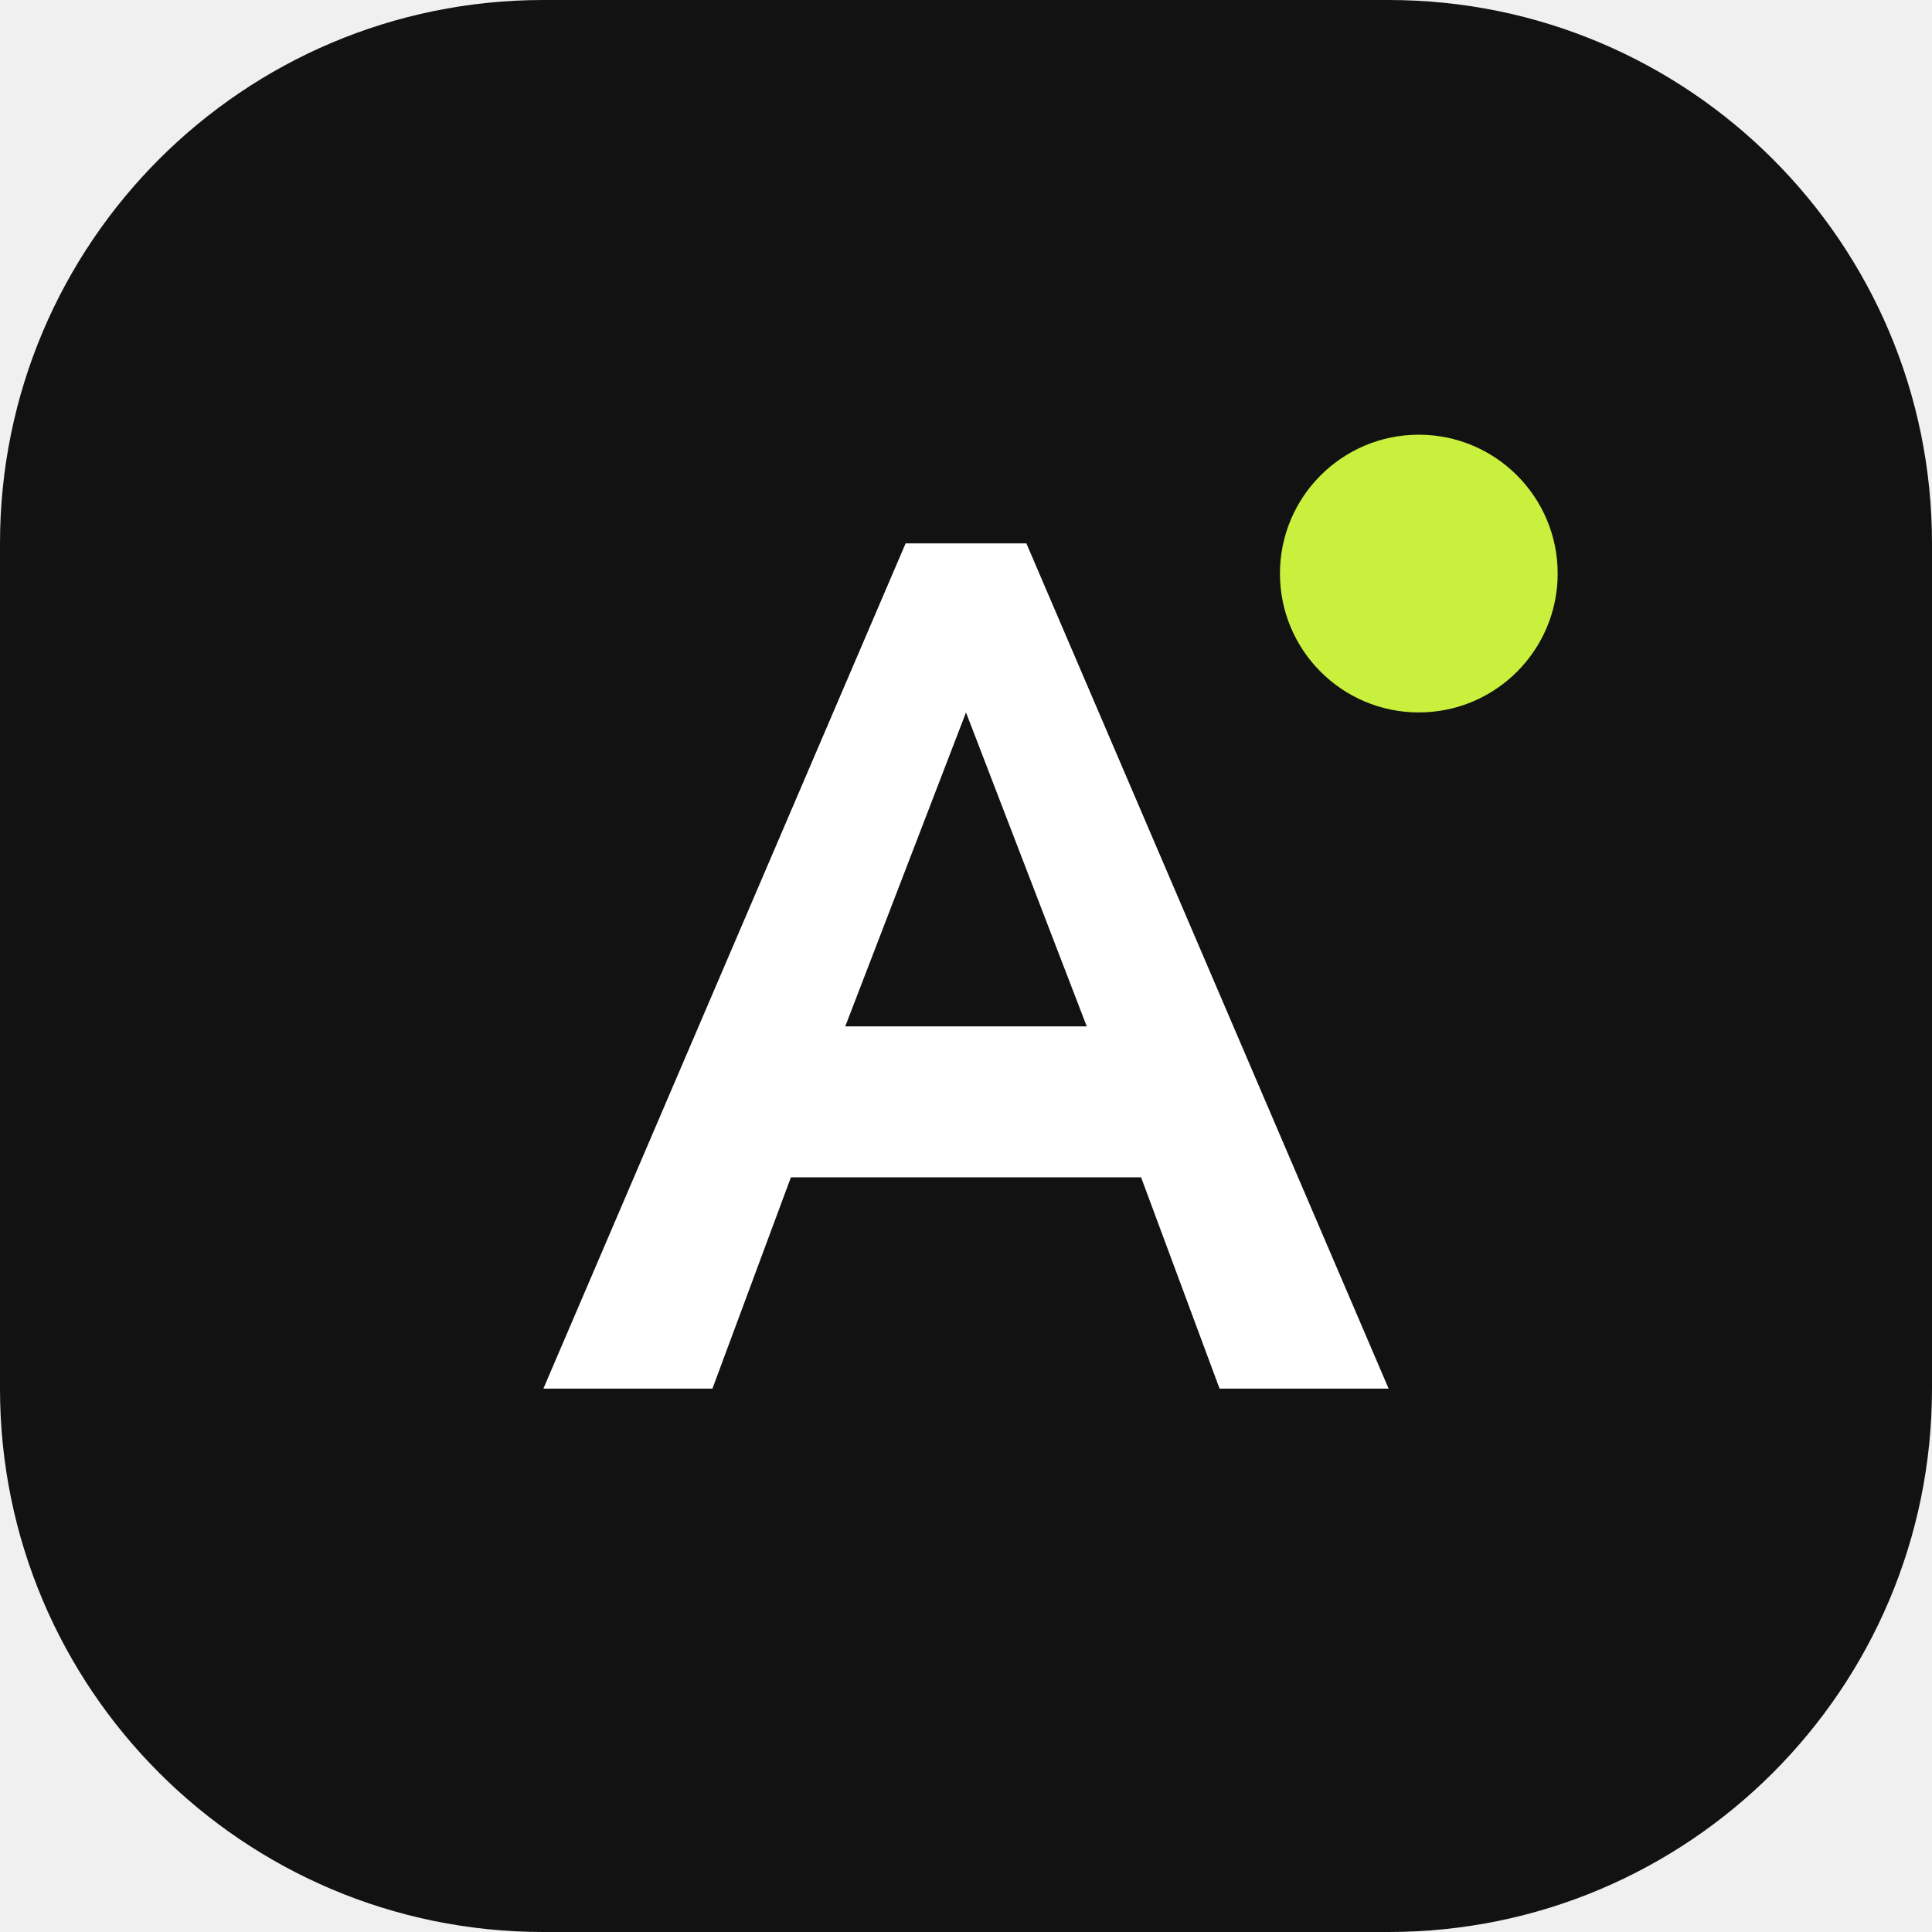
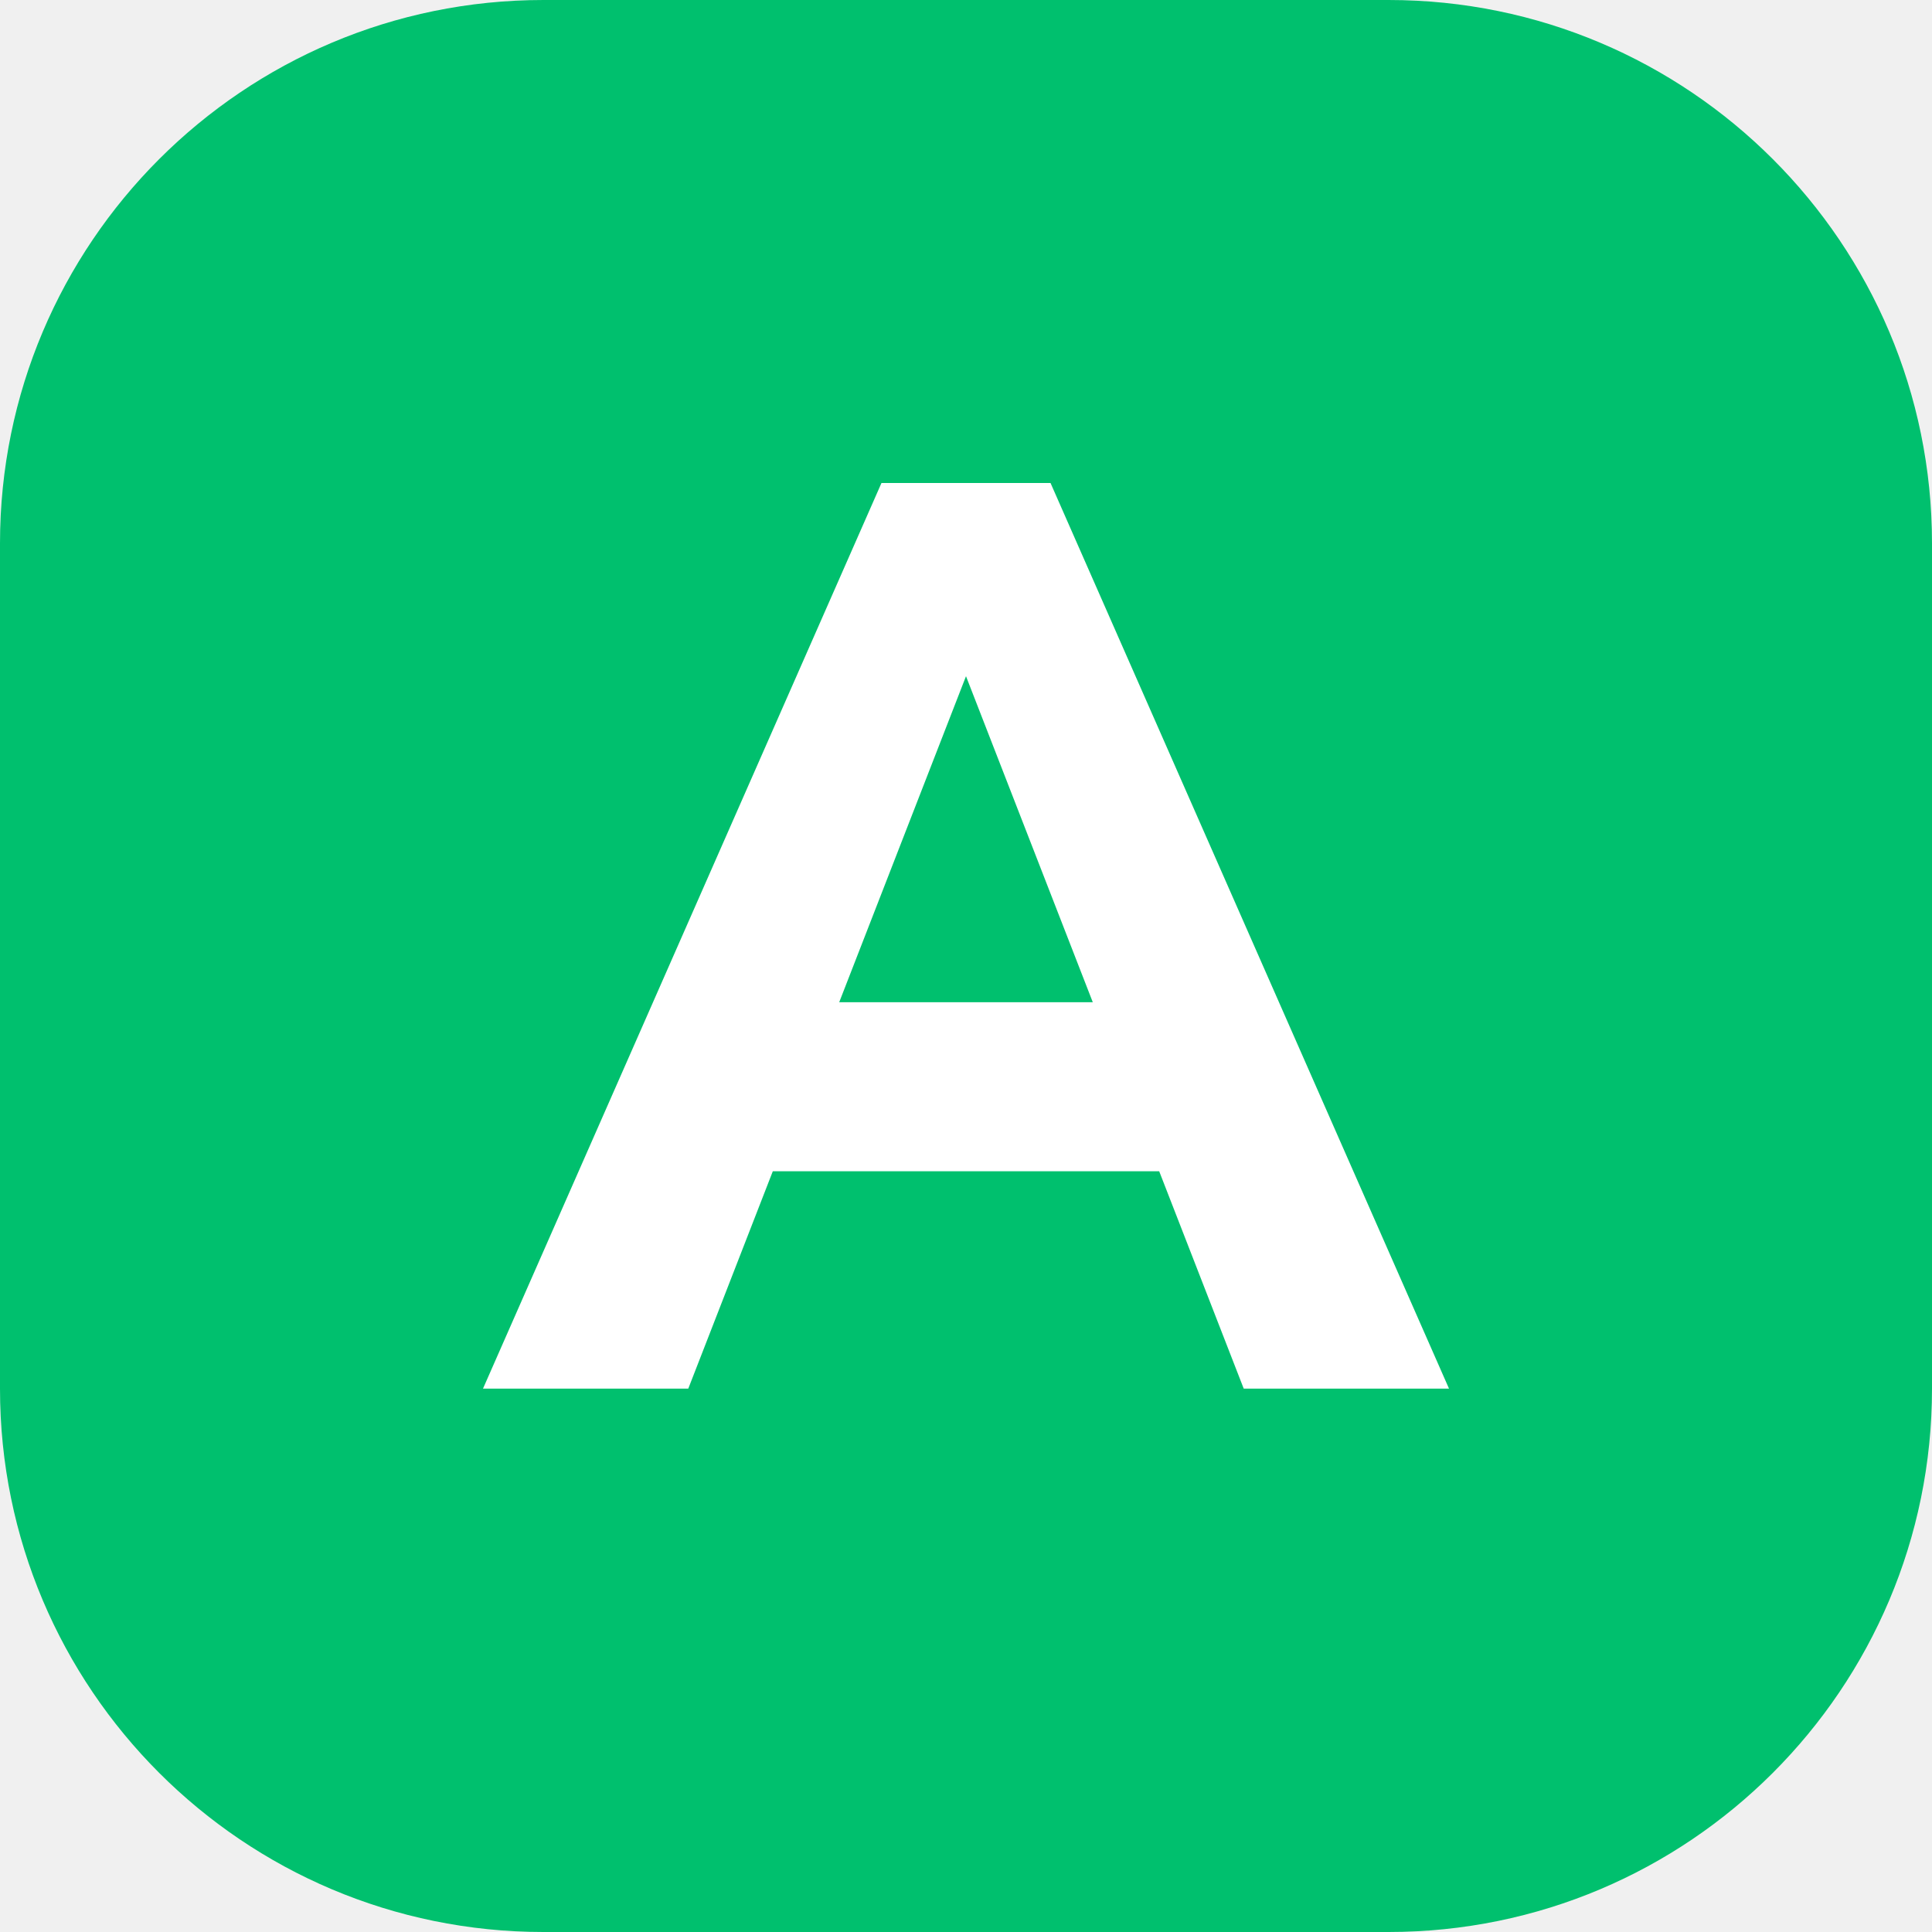
<svg xmlns="http://www.w3.org/2000/svg" viewBox="0 0 32 32">
-   <rect width="32" height="32" rx="9" fill="#121212" />
-   <path d="M9 23 L15 9 L17 9 L23 23 L20.2 23 L18.9 19.5 L13.1 19.5 L11.8 23 Z M14 17 L18 17 L16 11.8 Z" fill="#ffffff" />
-   <circle cx="23.5" cy="9.5" r="2.3" fill="#c8f03c" />
+   <rect width="32" height="32" rx="9" fill="#00c06e" />
+   <path d="M8 23 L14.6 8 L17.4 8 L24 23 L20.6 23 L19.2 19.4 L12.8 19.4 L11.4 23 Z M13.9 16.6 L18.1 16.6 L16 11.2 Z" fill="#ffffff" />
</svg>
